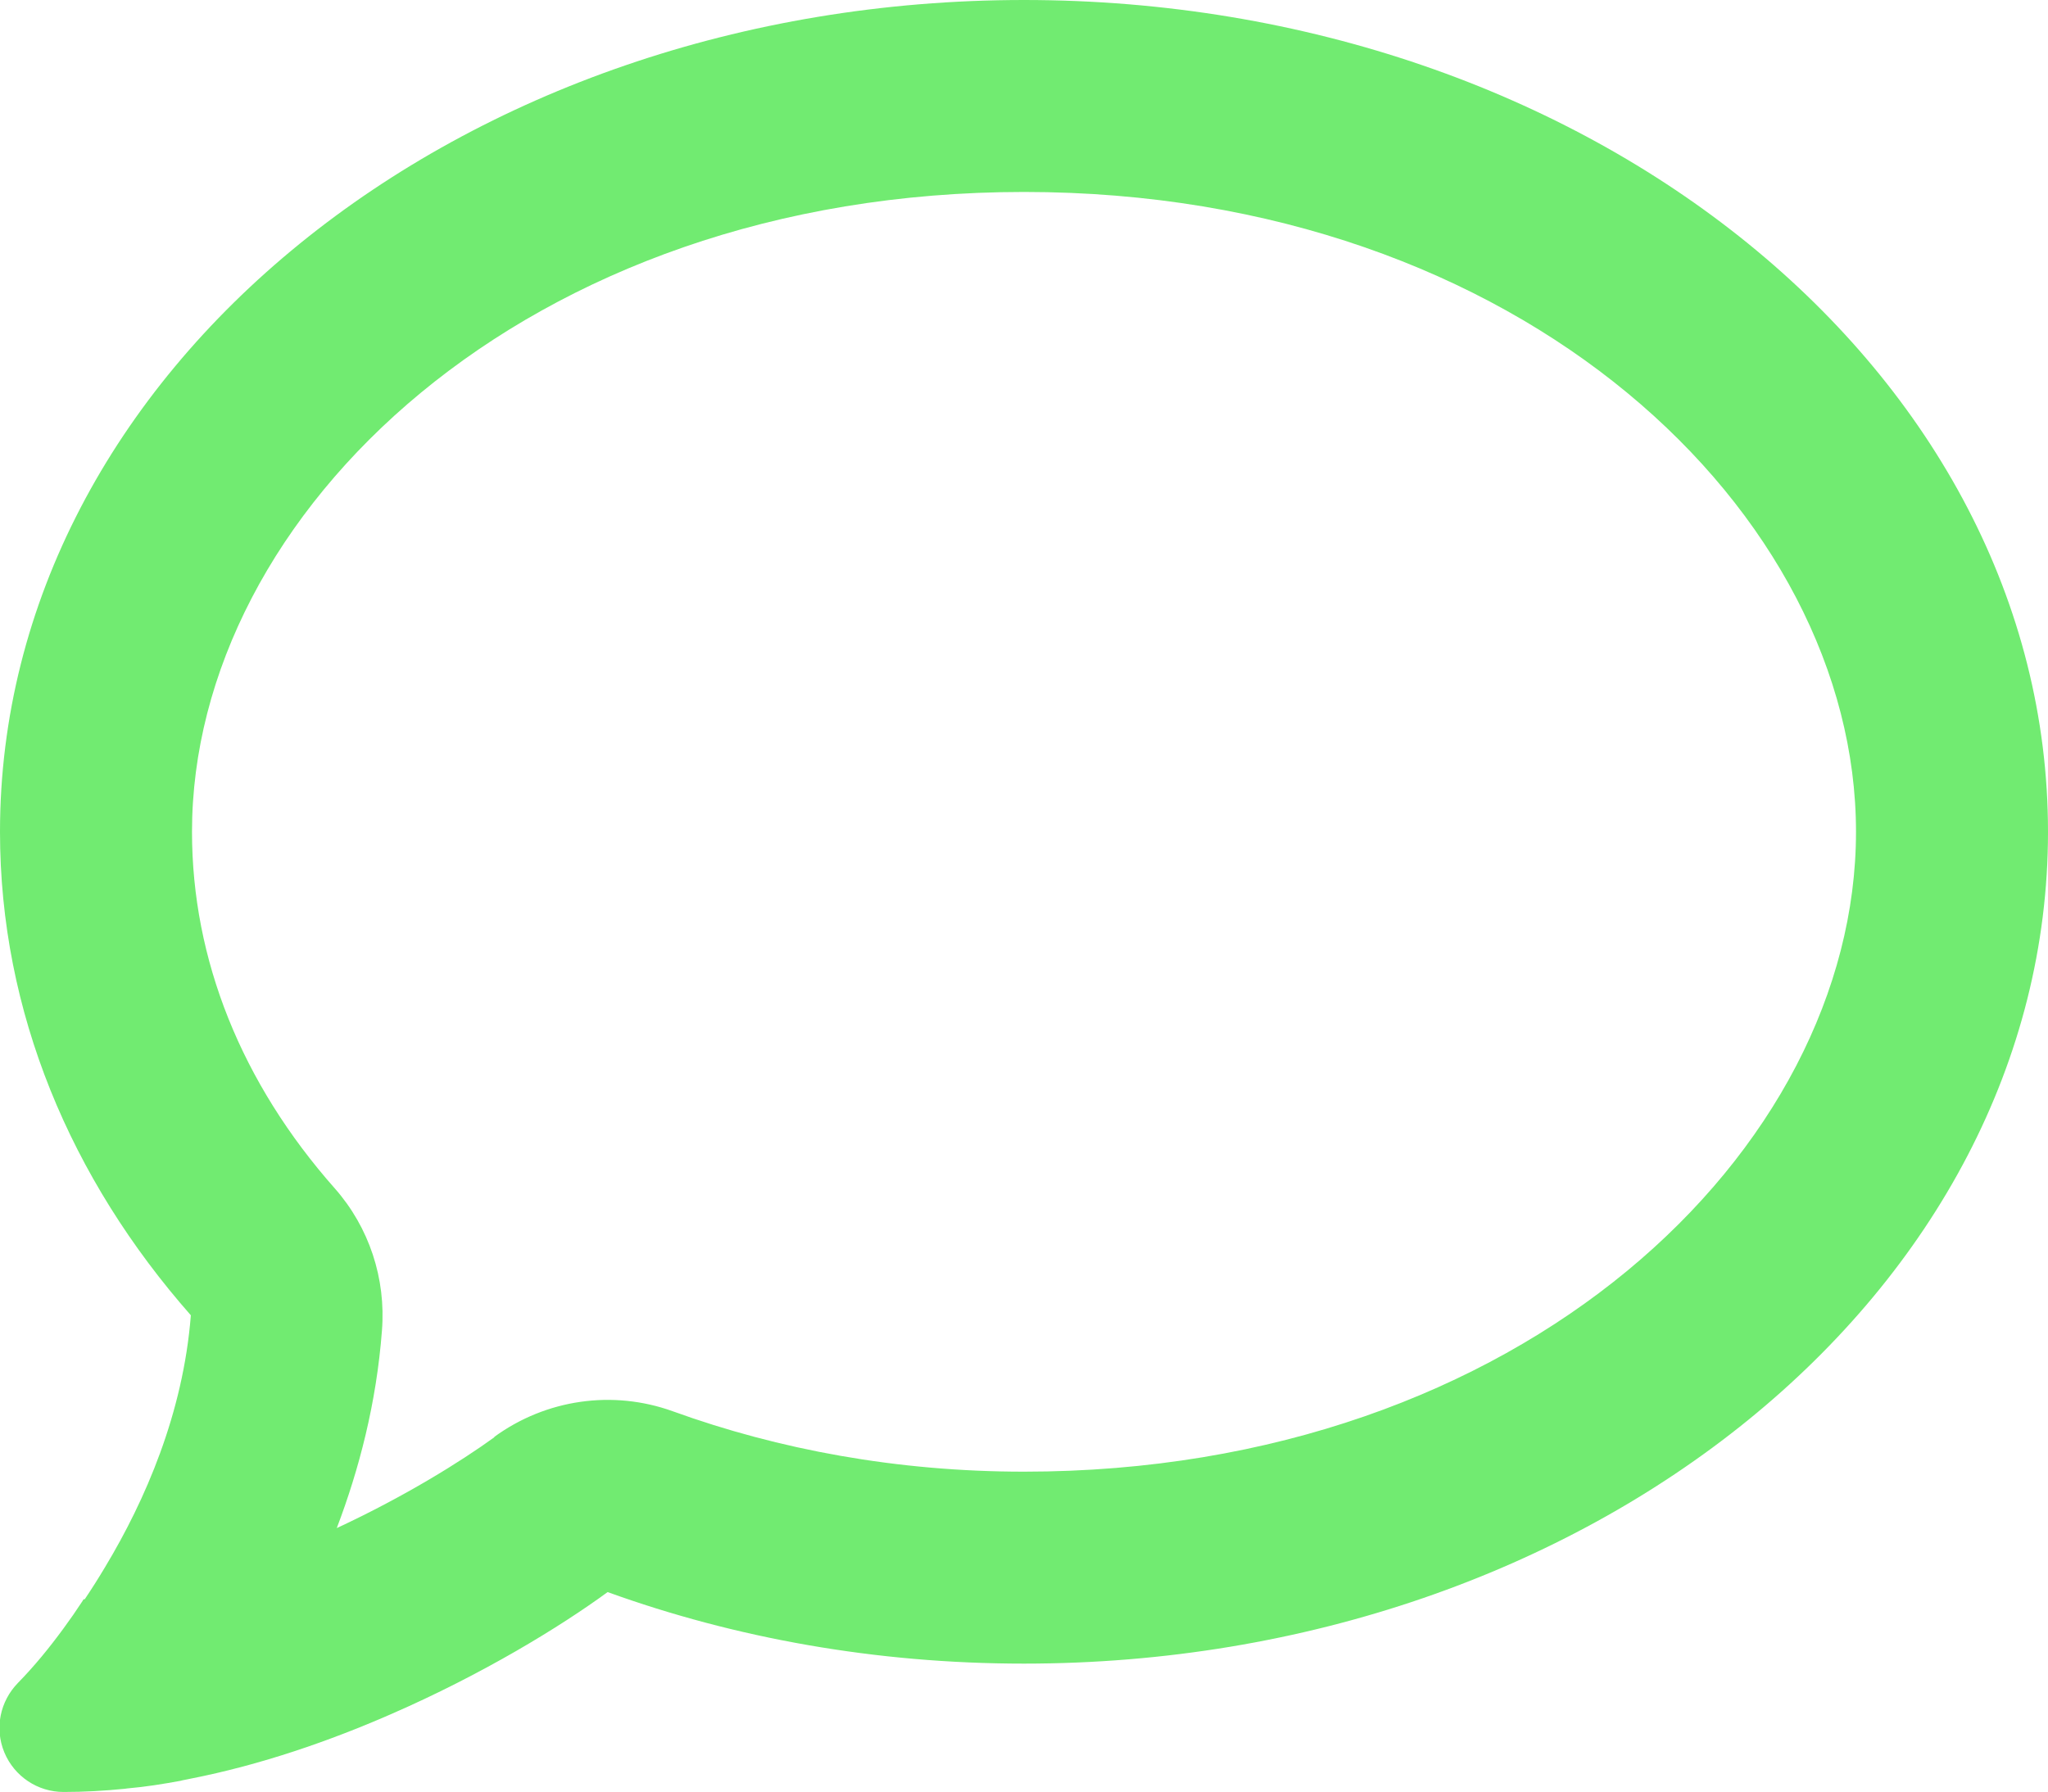
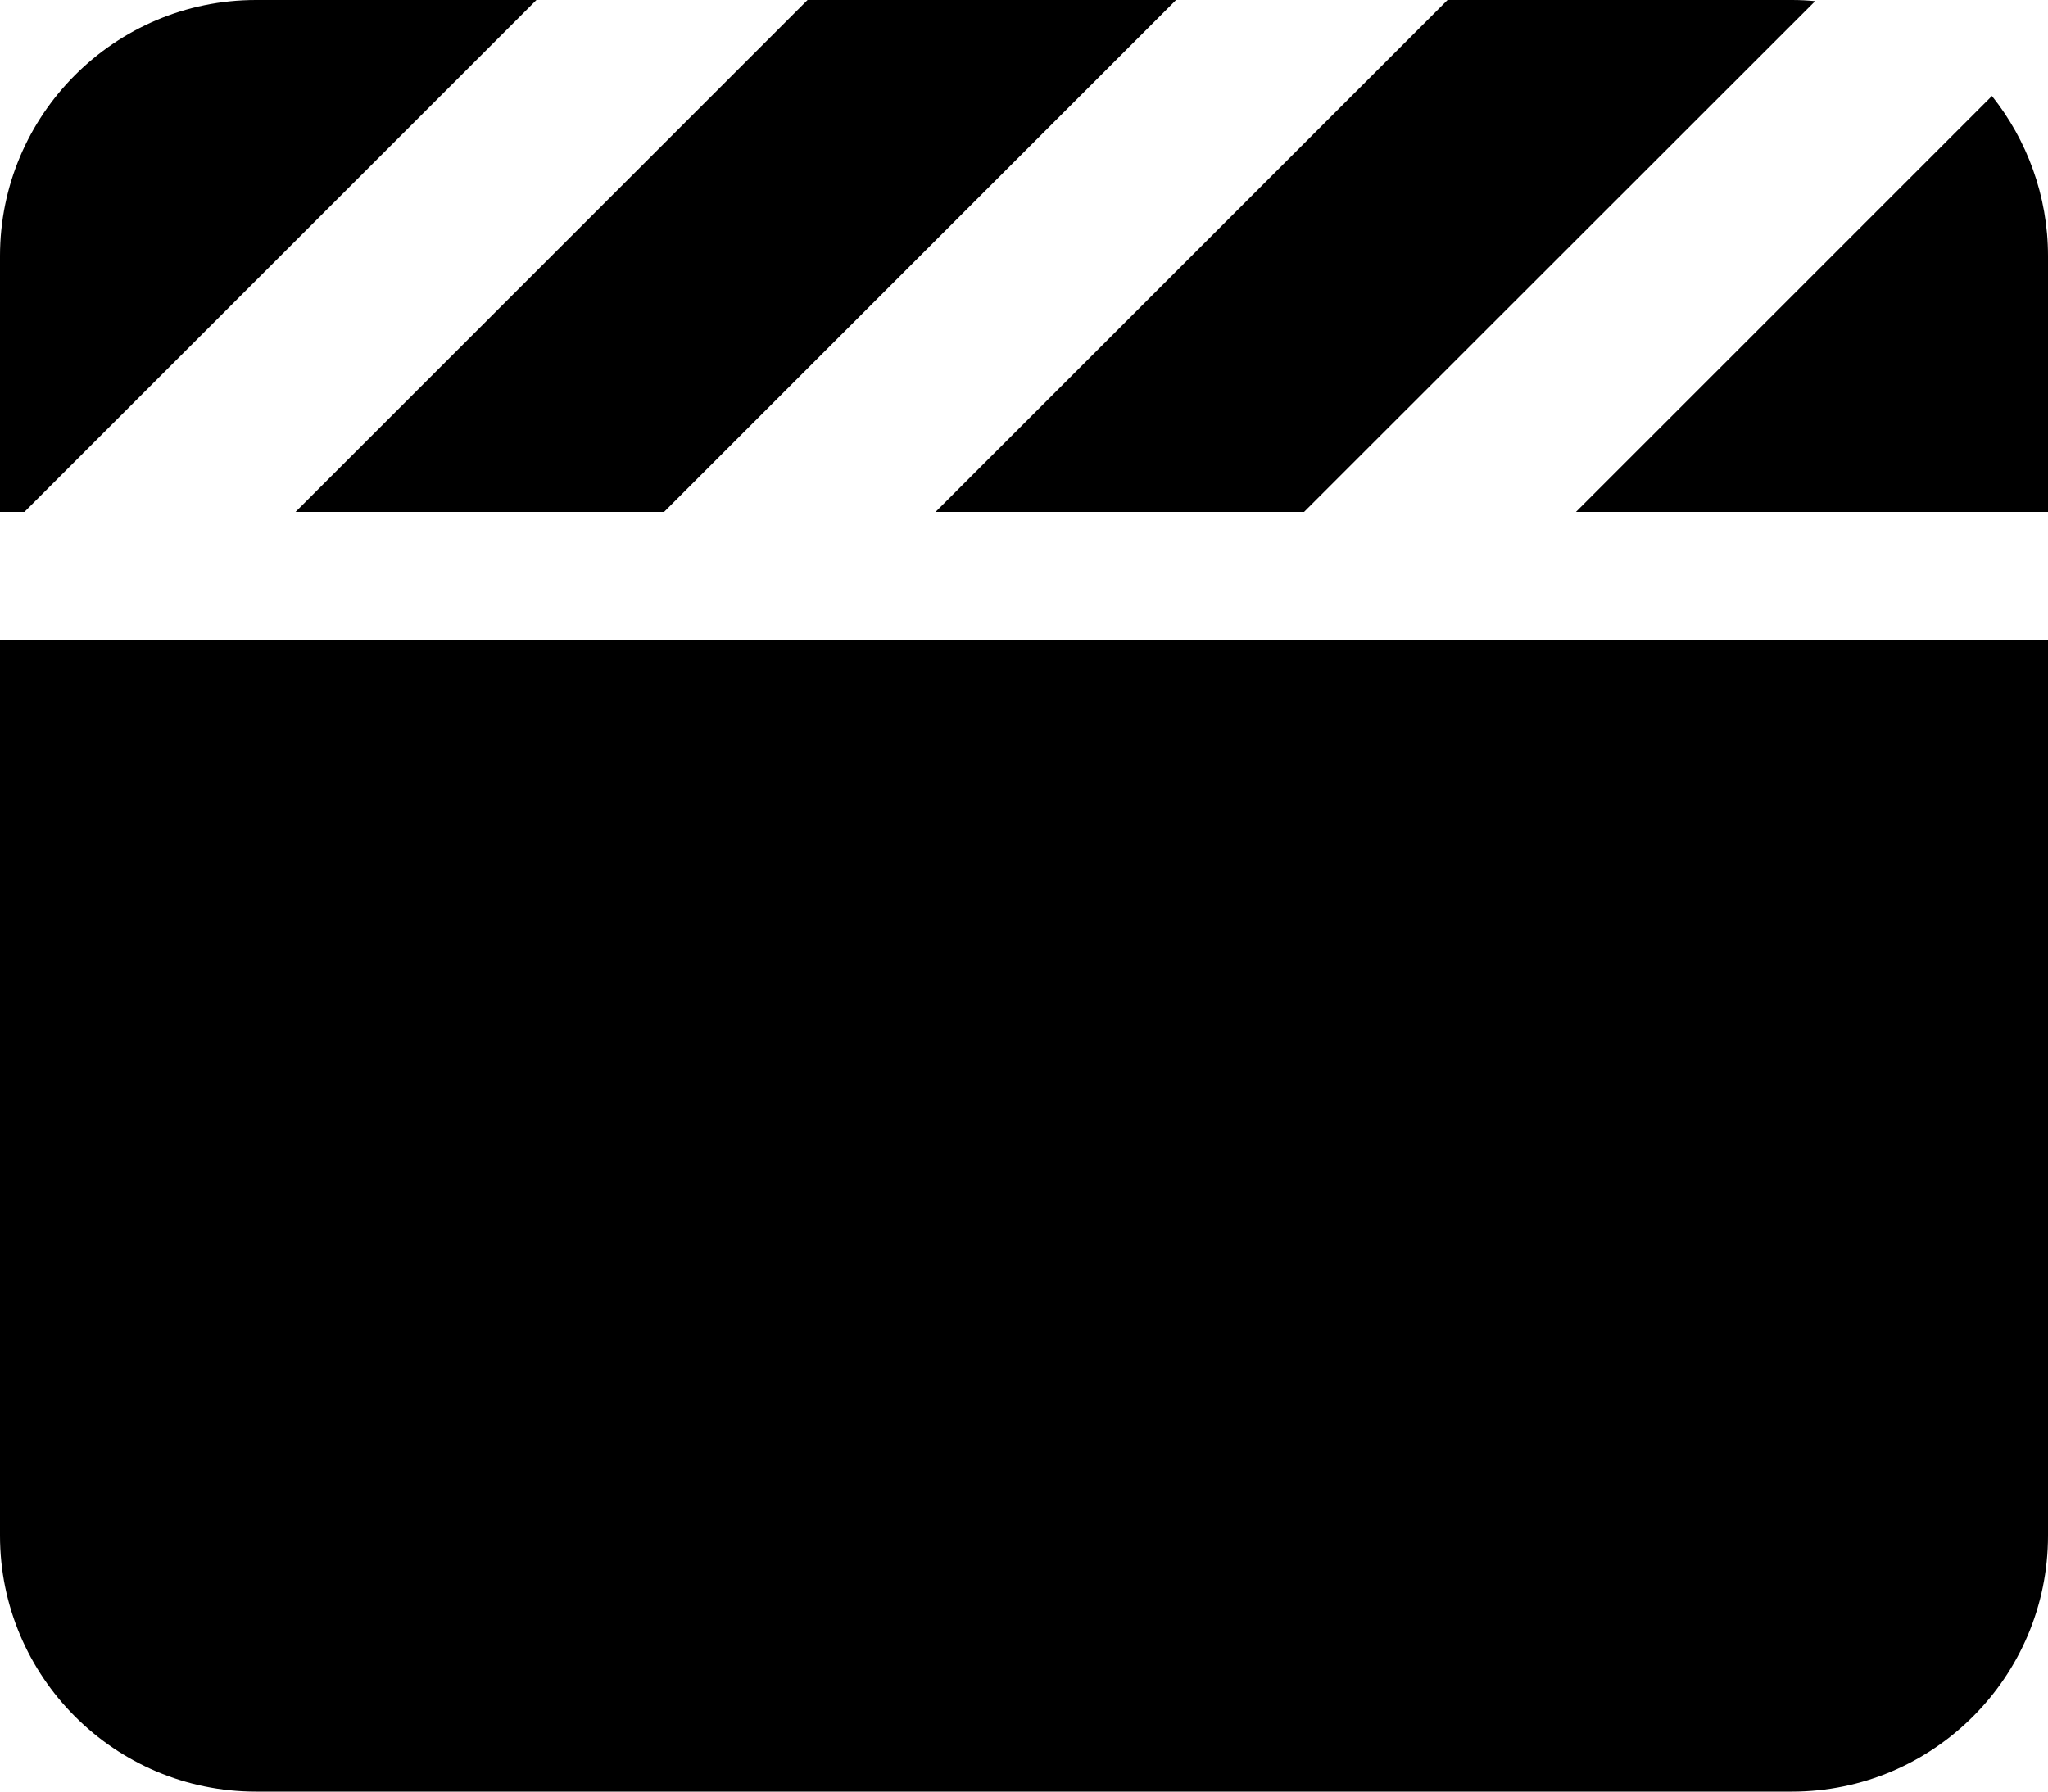
- <svg xmlns="http://www.w3.org/2000/svg" width="16" height="14" viewBox="0 0 16 14" fill="none">
-   <path d="M3.862 11.228C4.266 10.934 4.787 10.859 5.256 11.028C6.084 11.328 7.012 11.5 8 11.5C11.897 11.5 14.5 8.984 14.5 6.5C14.5 4.016 11.897 1.5 8 1.5C4.103 1.5 1.5 4.016 1.5 6.5C1.5 7.5 1.887 8.463 2.616 9.287C2.884 9.591 3.016 9.991 2.984 10.397C2.941 10.963 2.806 11.481 2.631 11.941C3.162 11.694 3.603 11.419 3.862 11.231V11.228ZM0.662 12.497C0.719 12.412 0.772 12.328 0.822 12.244C1.134 11.725 1.431 11.044 1.491 10.278C0.553 9.213 -7.11624e-06 7.909 -7.11624e-06 6.5C-7.11624e-06 2.909 3.581 0 8 0C12.419 0 16 2.909 16 6.5C16 10.091 12.419 13 8 13C6.841 13 5.741 12.8 4.747 12.441C4.375 12.713 3.769 13.084 3.05 13.397C2.578 13.603 2.041 13.791 1.484 13.9C1.459 13.906 1.434 13.909 1.409 13.916C1.272 13.941 1.137 13.963 0.997 13.975C0.991 13.975 0.981 13.978 0.975 13.978C0.816 13.994 0.656 14.003 0.497 14.003C0.294 14.003 0.112 13.881 0.034 13.694C-0.044 13.506 -7.12276e-06 13.294 0.141 13.15C0.269 13.019 0.384 12.878 0.494 12.728C0.547 12.656 0.597 12.584 0.644 12.512C0.647 12.506 0.65 12.503 0.653 12.497H0.662Z" fill="#71EB71" />
+ <svg xmlns="http://www.w3.org/2000/svg" width="16" height="14" viewBox="0 0 16 14" fill="currentColor">
+   <path d="M14 0H11.309L11.278 0.031L7.309 4H10.188L10.219 3.969L14.181 0.009C14.122 0.003 14.062 0 14 0ZM16 4V2C16 1.528 15.834 1.091 15.562 0.75L12.312 4H16ZM9.191 0H6.309L6.278 0.031L2.309 4H5.188L5.219 3.969L9.188 0H9.191ZM2 0C0.897 0 0 0.897 0 2V4H0.191L0.222 3.969L4.191 0H2ZM16 5H0V12C0 13.103 0.897 14 2 14H14C15.103 14 16 13.103 16 12V5Z" fill="currentColor" />
</svg>
